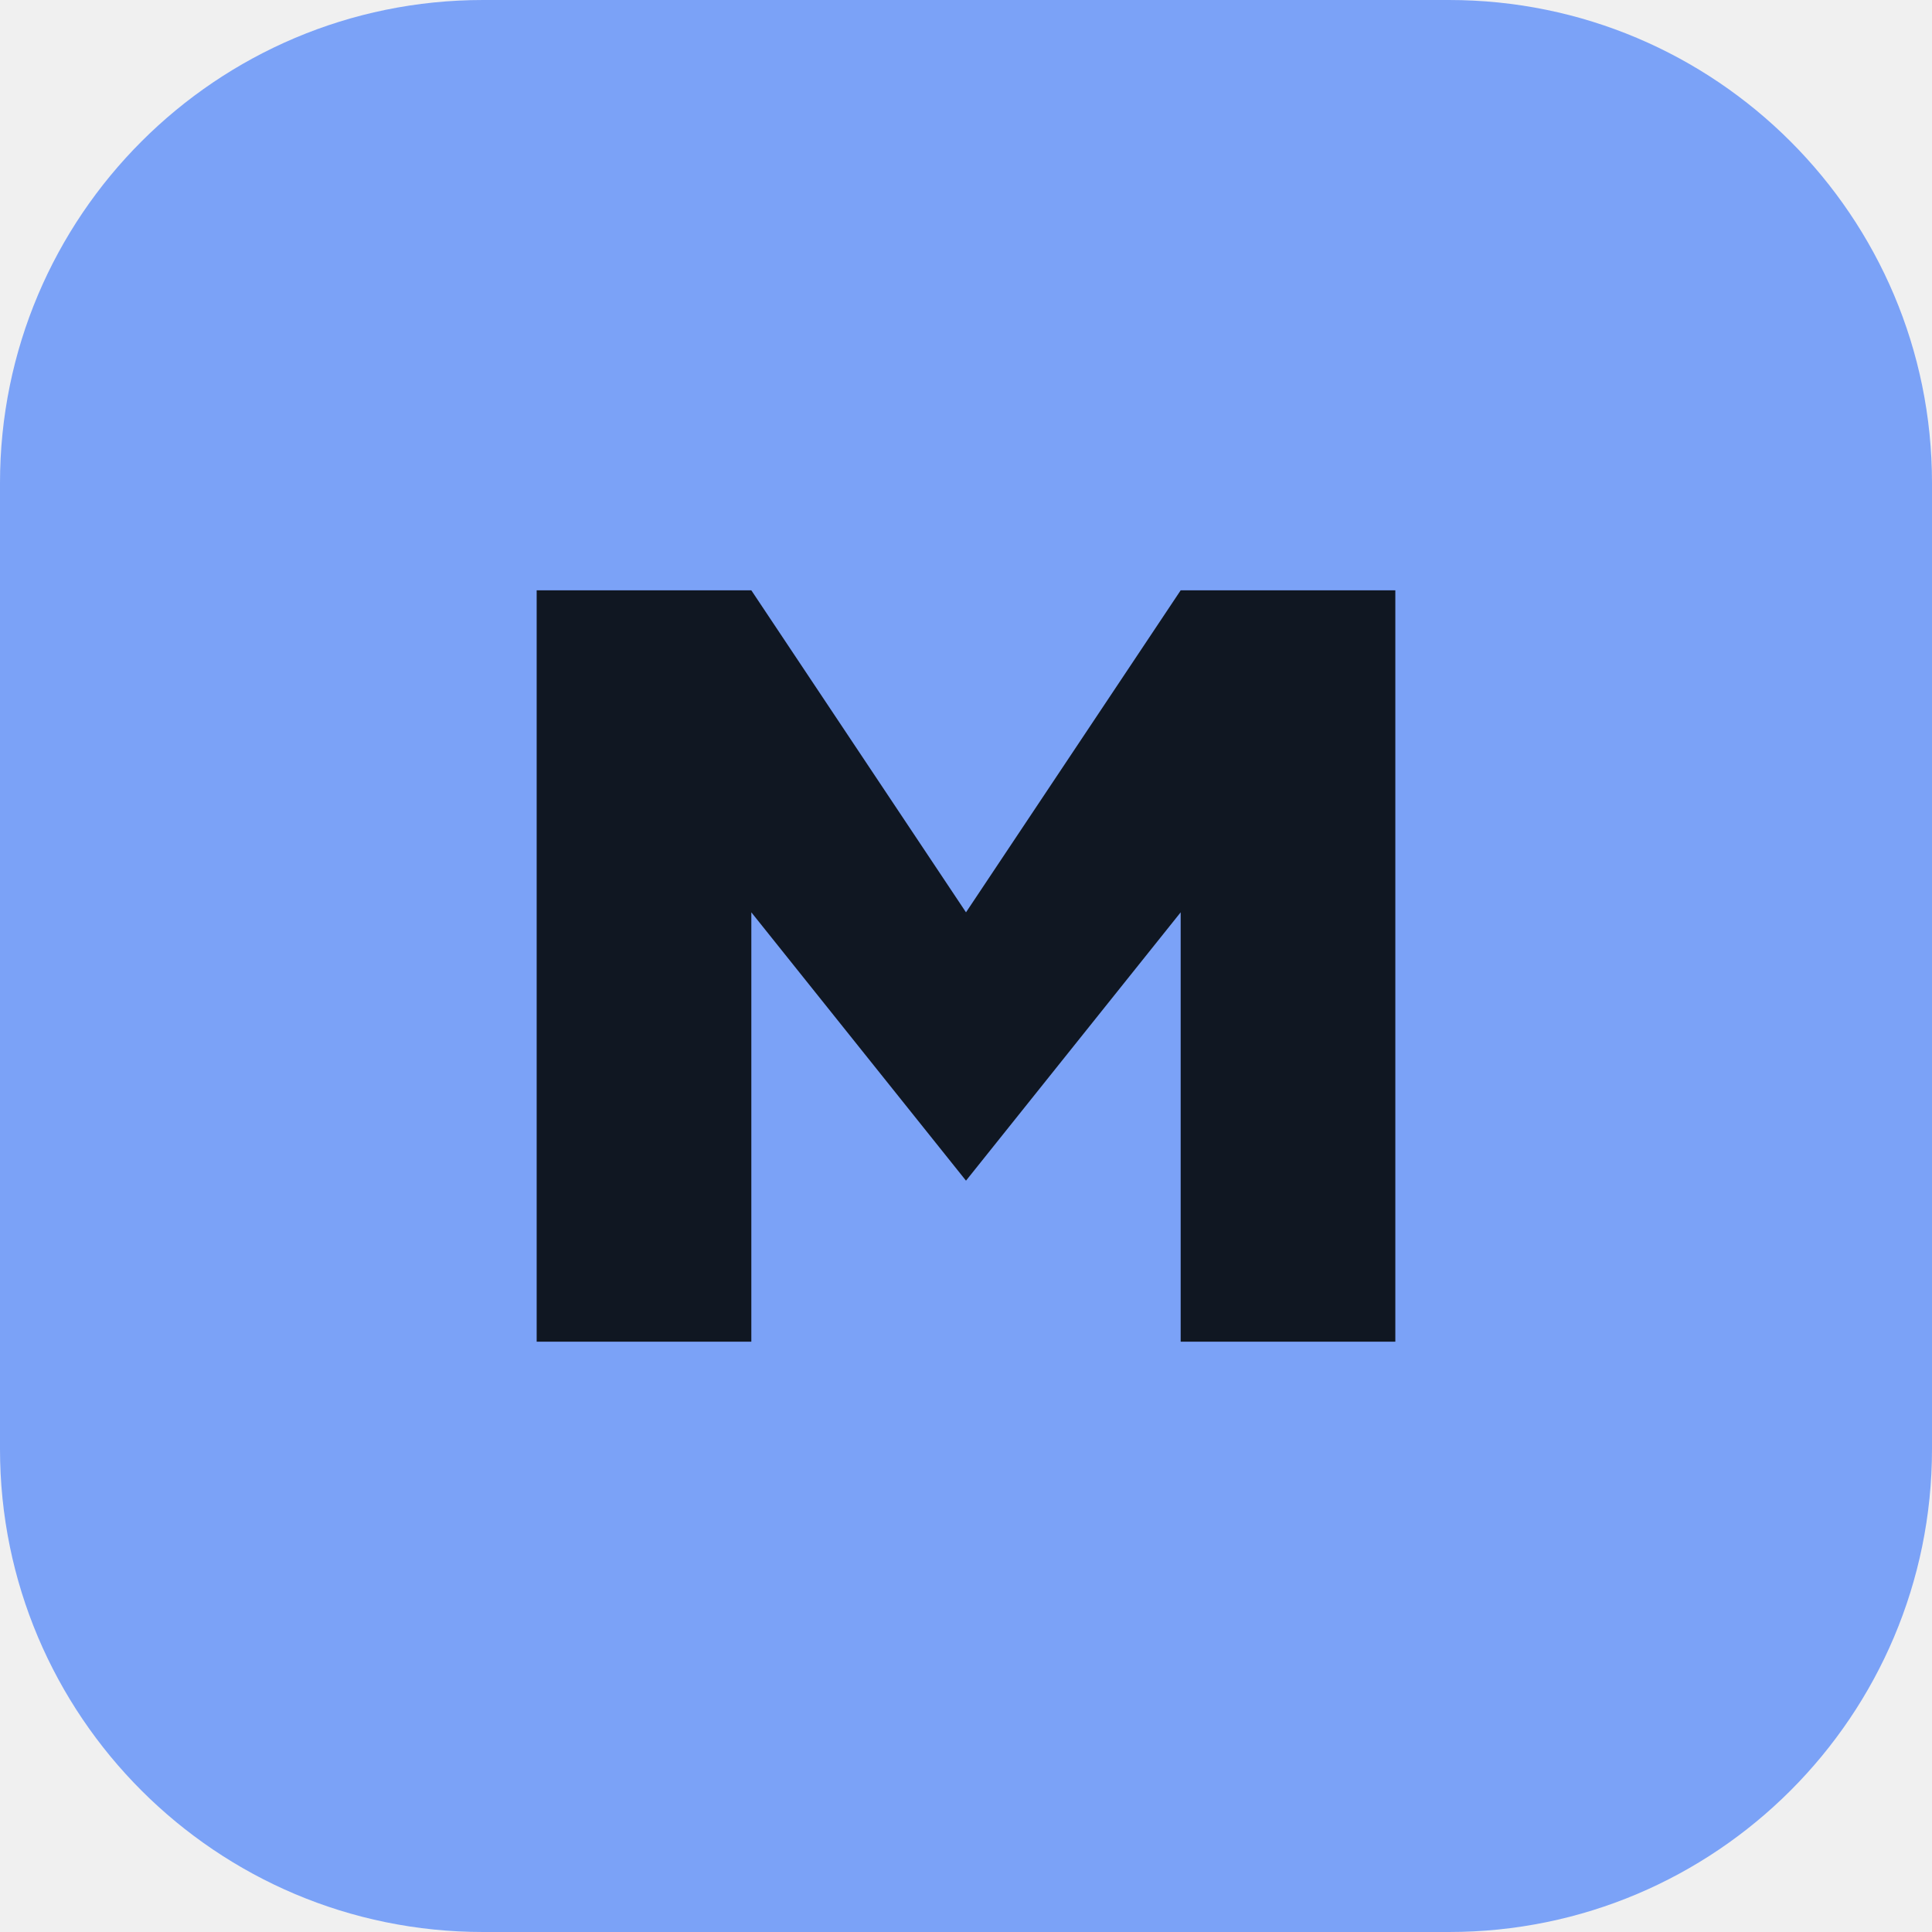
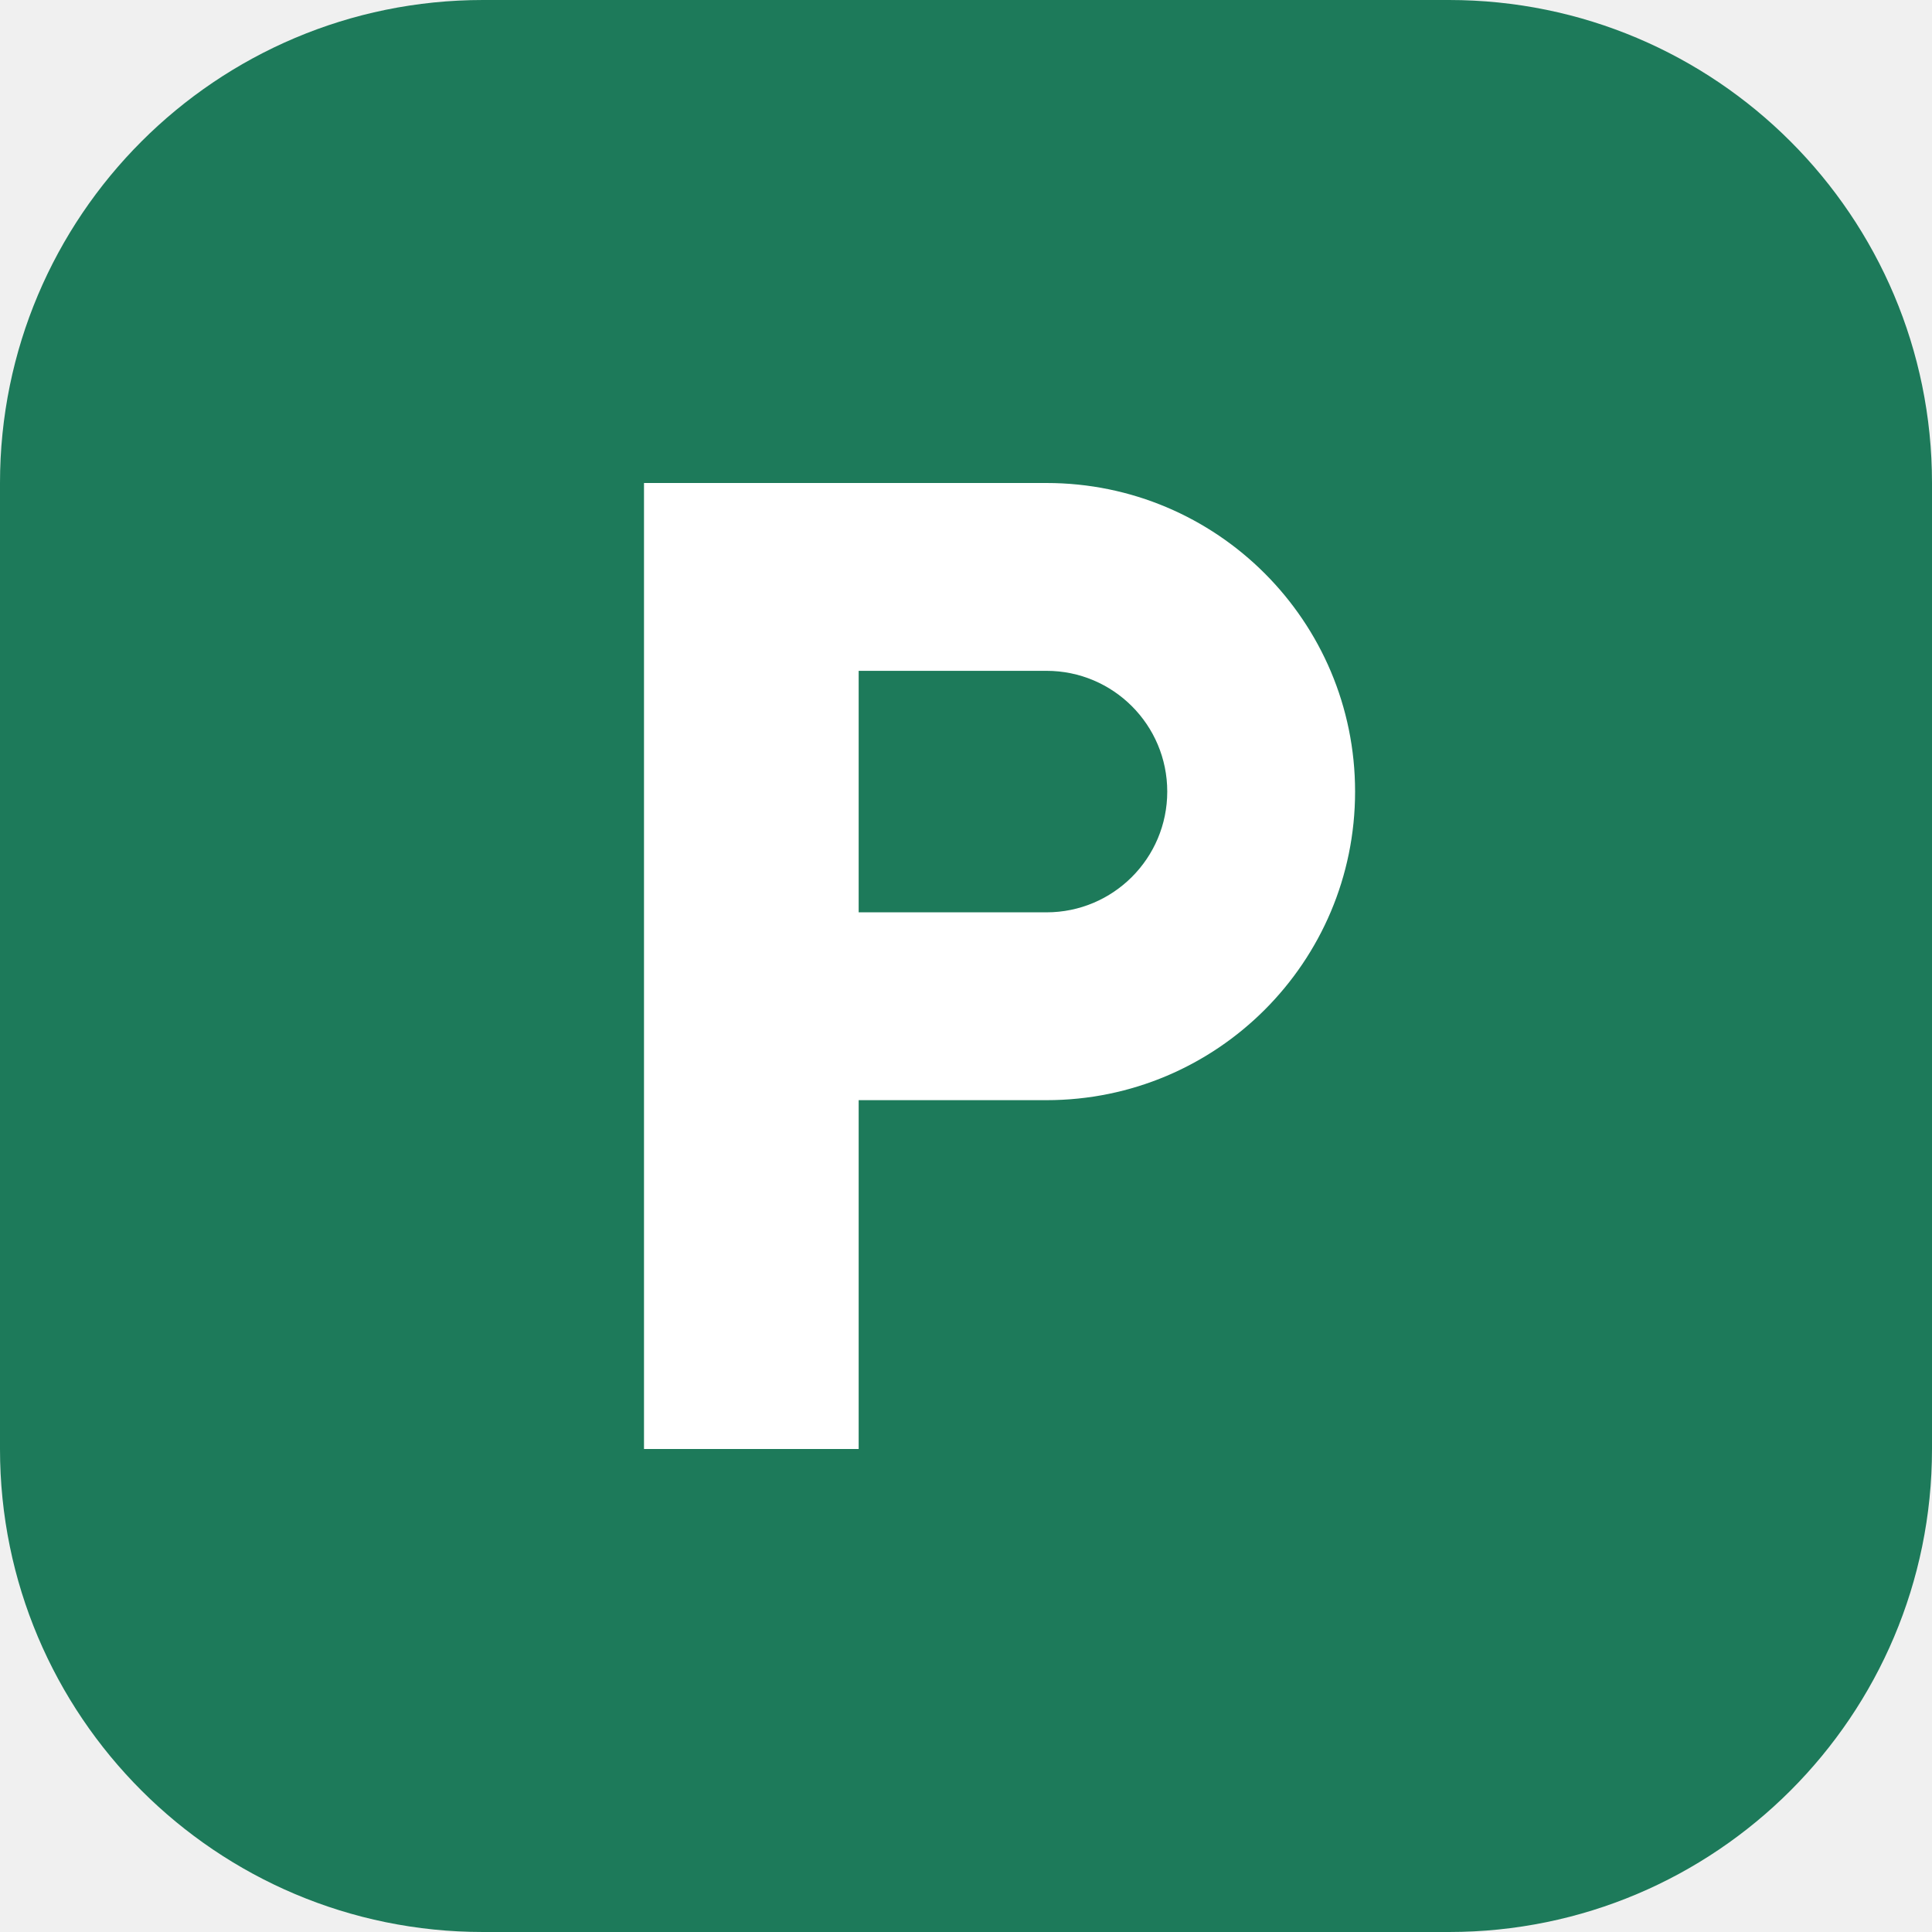
<svg xmlns="http://www.w3.org/2000/svg" viewBox="0 0 36 36" role="img" aria-label="">
-   <rect width="36" height="36" rx="9" fill="#7ba2f7" />
-   <path d="M10 25V11h4l4 6 4-6h4v14h-4v-8l-4 5-4-5v8z" fill="#101722" />
+   <rect width="36" height="36" rx="9" fill="#1d7a5a" />
+   <path fill-rule="evenodd" d="M12 27V9h7.5a5.75 5.75 0 0 1 0 11.5H16V27zm4-14.5v4.5h3.5a2.25 2.25 0 0 0 0-4.5z" fill="#ffffff" />
</svg>
